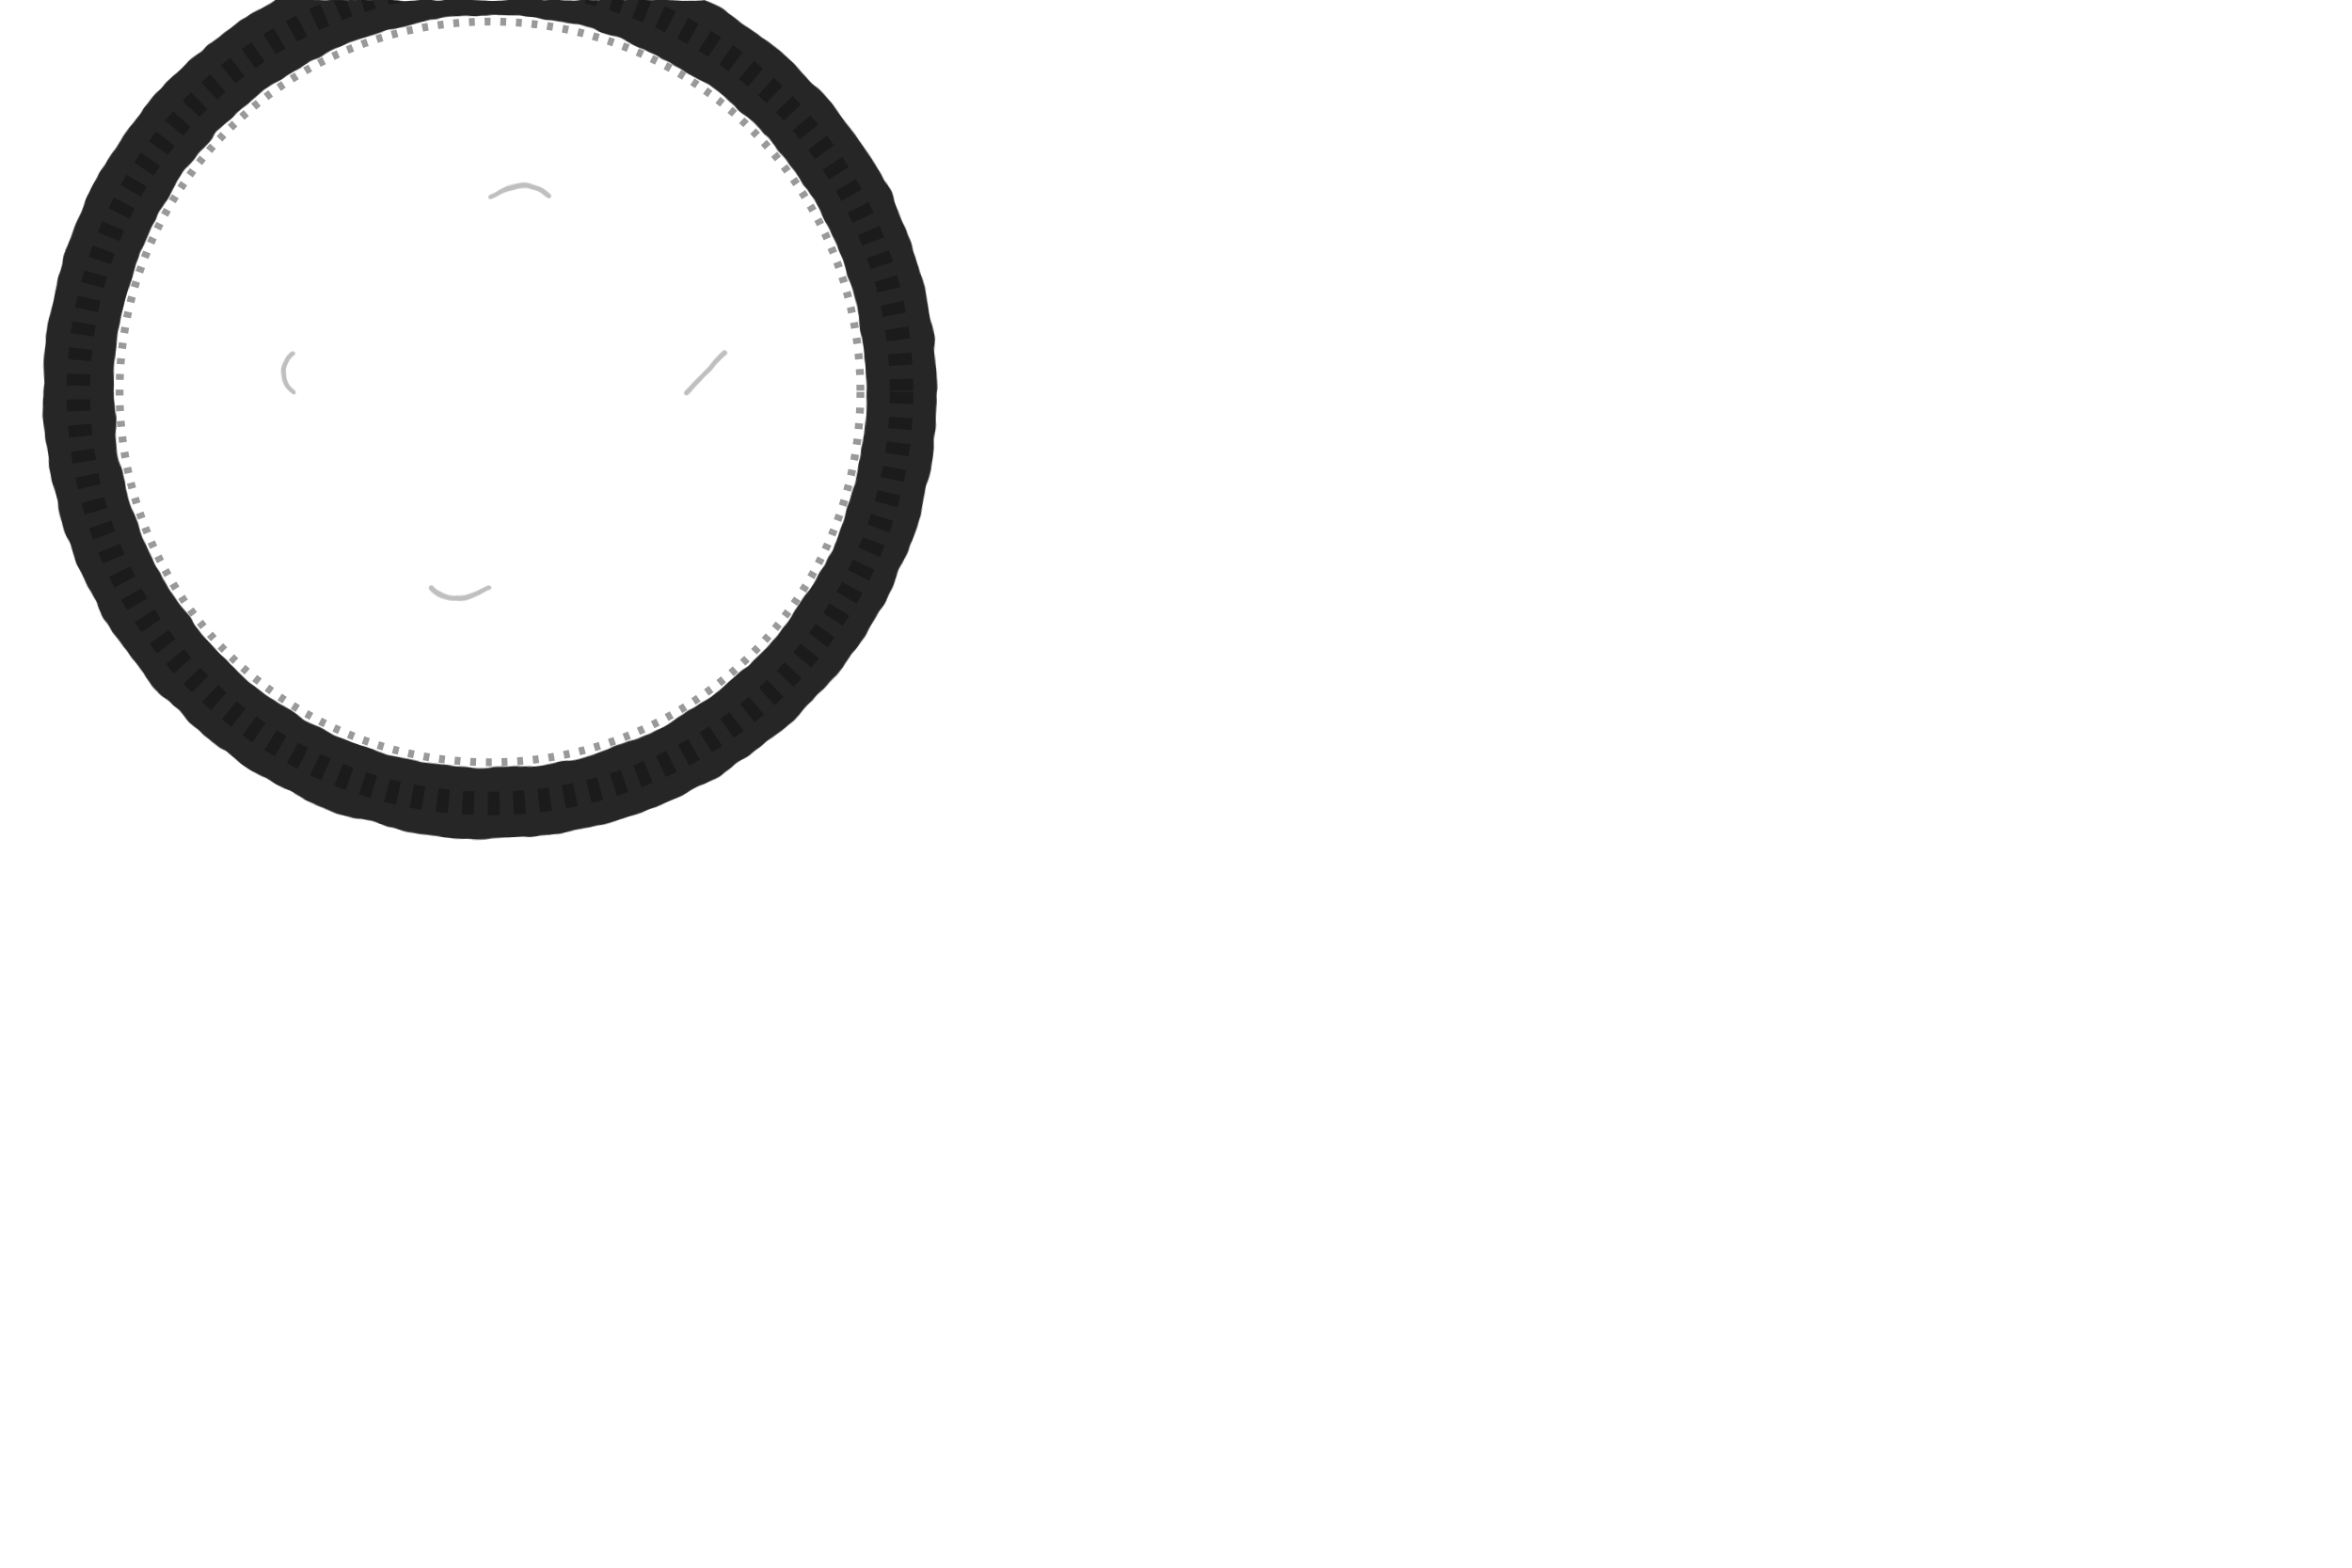
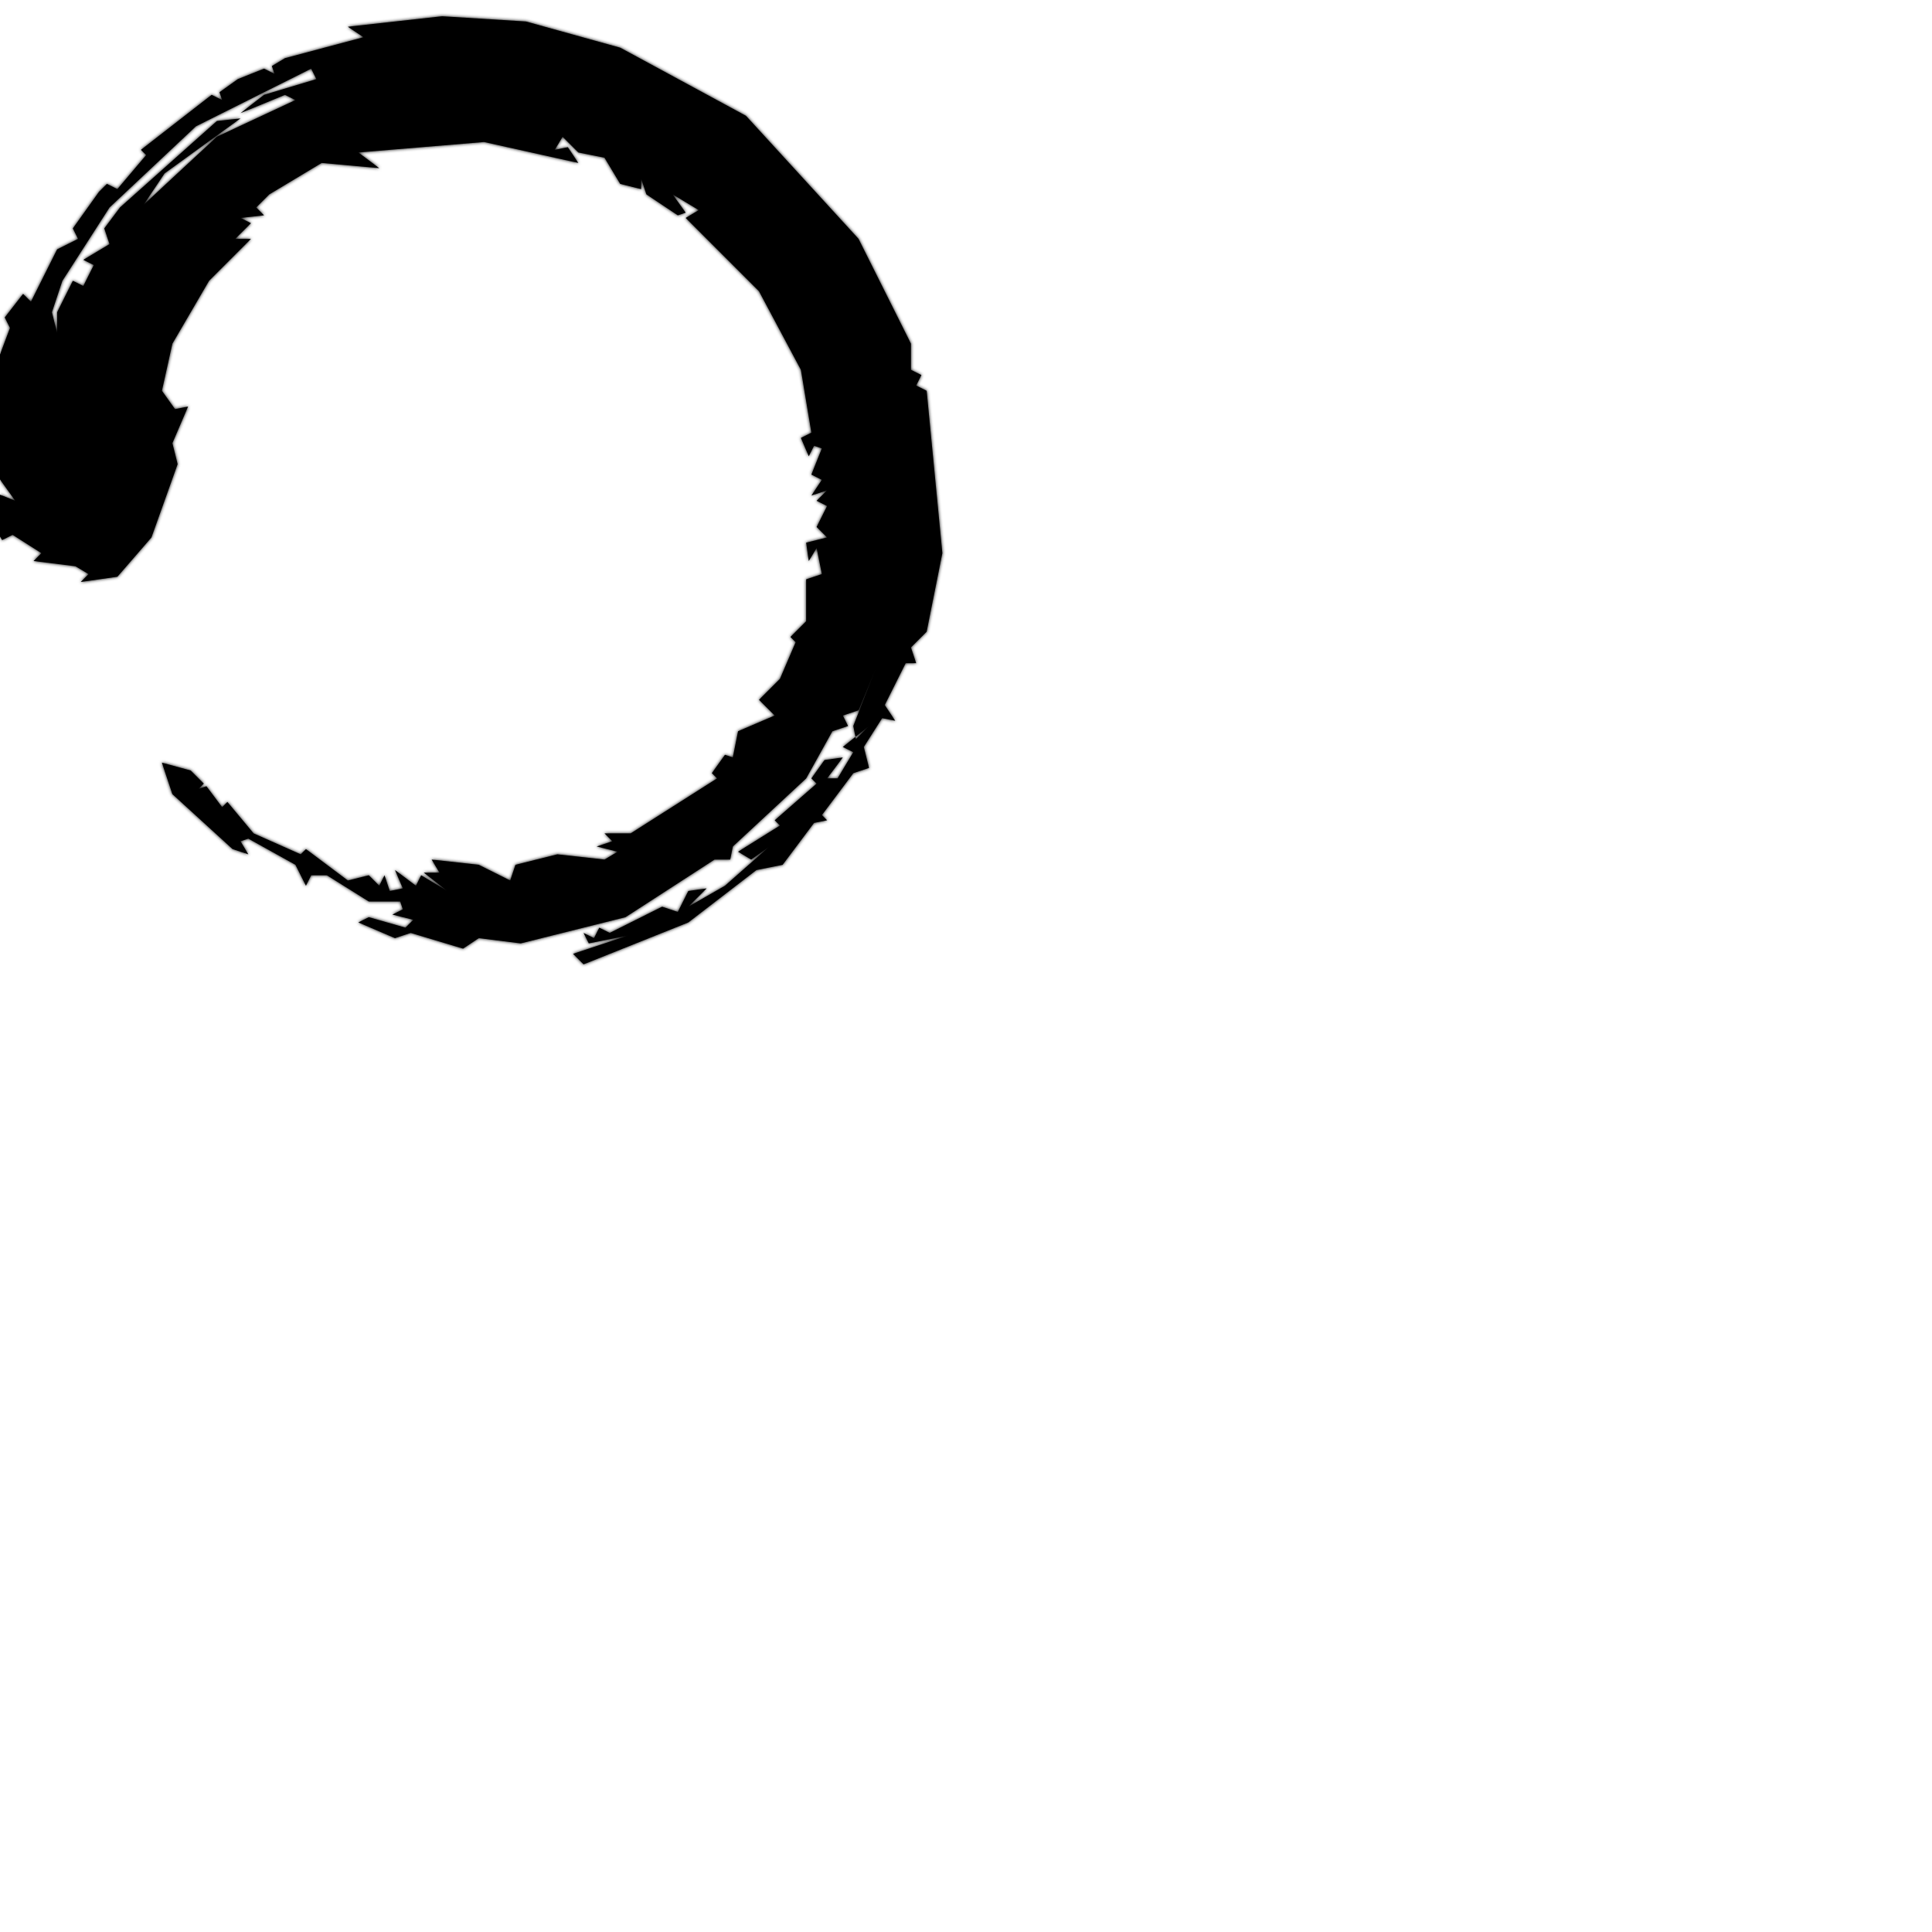
- <svg xmlns="http://www.w3.org/2000/svg" viewBox="0 0 1200 800">
+ <svg xmlns="http://www.w3.org/2000/svg" width="280" height="280" viewBox="0 0 225 225">
  <defs>
-     <filter id="dryBrush3" x="-20%" y="-20%" width="140%" height="140%">
-       <feTurbulence type="fractalNoise" baseFrequency="0.05" numOctaves="3" result="noise" />
-       <feDisplacementMap in="SourceGraphic" in2="noise" scale="3" xChannelSelector="R" yChannelSelector="G" />
+     <filter id="inkBleed" x="-15%" y="-15%" width="130%" height="130%">
+       <feGaussianBlur stdDeviation="0.35" result="b" />
+       <feMerge>
+         <feMergeNode in="b" />
+         <feMergeNode in="SourceGraphic" />
+       </feMerge>
    </filter>
  </defs>
-   <circle cx="250" cy="200" r="210" fill="none" stroke="#000" stroke-width="36" stroke-opacity="0.85" filter="url(#dryBrush3)" />
-   <circle cx="250" cy="200" r="210" fill="none" stroke="#000" stroke-width="12" stroke-opacity="0.3" stroke-dasharray="6,7" />
-   <circle cx="250" cy="200" r="189" fill="none" stroke="#000" stroke-width="4" stroke-opacity="0.4" stroke-dasharray="3,5" />
-   <g fill="none" stroke="#000" stroke-linecap="round" stroke-opacity="0.25" filter="url(#dryBrush3)">
-     <path d="M150 200 Q140 190 150 180" stroke-width="2.5" />
-     <path d="M350 200 Q360 190 370 180" stroke-width="2.5" />
-     <path d="M250 100 Q270 90 280 100" stroke-width="2.5" />
-     <path d="M250 300 Q230 310 220 300" stroke-width="2.5" />
+   <g transform="translate(-15,-10) scale(0.61)">
+     <path d="M 136.00 200.50 L 134.00 198.50 L 144.50 195.00 L 137.00 196.50 L 136.00 194.50 L 138.00 195.50 L 139.00 193.50 L 141.00 194.50 L 151.00 189.50 L 154.00 190.50 L 156.00 186.50 L 159.50 186.00 L 156.00 189.50 L 163.00 185.50 L 171.50 178.00 L 168.00 180.50 L 165.50 179.00 L 173.50 174.00 L 172.50 173.00 L 180.50 166.00 L 179.50 165.00 L 182.00 161.50 L 185.50 161.00 L 182.50 165.00 L 184.50 165.00 L 187.50 160.00 L 185.50 159.00 L 190.50 155.00 L 188.00 157.50 L 187.50 155.00 L 192.00 143.50 L 188.50 152.00 L 185.50 153.00 L 186.50 155.00 L 183.50 156.00 L 178.50 165.00 L 164.50 178.00 L 164.00 180.50 L 161.00 180.50 L 144.00 191.50 L 124.00 196.50 L 116.00 195.50 L 113.00 197.50 L 103.00 194.50 L 100.00 195.50 L 93.00 192.50 L 95.00 191.50 L 102.00 193.50 L 103.50 192.00 L 99.50 191.00 L 101.50 190.00 L 101.00 188.50 L 95.00 188.50 L 87.00 183.50 L 84.00 183.50 L 83.00 185.50 L 81.00 181.50 L 72.00 176.50 L 70.50 177.00 L 72.00 179.50 L 69.00 178.50 L 57.50 168.00 L 55.50 162.00 L 61.00 163.50 L 63.50 166.00 L 62.50 167.00 L 64.00 166.50 L 67.00 170.50 L 68.00 169.50 L 73.00 175.50 L 82.00 179.50 L 83.00 178.50 L 91.00 184.50 L 95.00 183.50 L 97.00 185.50 L 98.00 183.50 L 99.00 186.50 L 101.50 186.00 L 100.00 182.50 L 104.00 185.50 L 105.00 183.50 L 110.00 186.50 L 105.50 183.00 L 108.50 183.00 L 107.00 180.50 L 116.00 181.50 L 122.00 184.50 L 123.00 181.50 L 131.00 179.50 L 140.00 180.50 L 142.50 179.00 L 138.50 178.00 L 141.50 177.00 L 140.00 175.50 L 145.00 175.50 L 161.50 165.00 L 160.50 164.00 L 163.00 160.50 L 164.50 161.00 L 165.50 156.00 L 172.50 153.00 L 169.50 150.00 L 173.50 146.00 L 176.50 139.00 L 175.50 138.00 L 178.50 135.00 L 178.50 127.00 L 181.50 126.00 L 180.50 121.00 L 179.00 123.50 L 178.50 120.00 L 182.50 119.00 L 180.50 117.00 L 182.50 113.00 L 180.50 112.00 L 182.50 110.00 L 179.50 111.00 L 181.50 108.00 L 179.50 107.00 L 181.50 102.00 L 180.00 101.50 L 179.00 103.50 L 177.50 100.00 L 179.50 99.00 L 177.50 87.00 L 169.50 72.00 L 155.50 58.00 L 158.00 56.50 L 153.00 53.50 L 155.50 57.00 L 154.00 57.50 L 148.00 53.50 L 147.00 50.50 L 147.00 52.50 L 143.00 51.50 L 140.00 46.50 L 135.00 45.50 L 132.00 42.50 L 130.50 45.00 L 133.00 44.50 L 135.00 47.50 L 117.00 43.50 L 93.00 45.50 L 97.00 48.50 L 86.00 47.50 L 76.00 53.50 L 73.50 56.00 L 75.00 57.50 L 70.50 58.00 L 72.50 59.00 L 69.50 62.00 L 72.50 62.00 L 64.50 70.00 L 57.50 82.00 L 55.50 91.00 L 58.00 94.50 L 60.50 94.00 L 57.50 101.00 L 58.50 105.00 L 53.50 119.00 L 47.00 126.50 L 40.00 127.50 L 41.50 126.00 L 39.00 124.50 L 31.00 123.50 L 32.50 122.00 L 27.00 118.50 L 25.00 119.50 L 18.50 109.00 L 17.50 100.00 L 20.00 98.50 L 22.50 110.00 L 27.50 112.00 L 22.50 105.00 L 22.50 92.00 L 24.50 96.00 L 23.50 87.00 L 26.50 79.00 L 25.50 77.00 L 29.00 72.50 L 30.50 74.00 L 35.50 64.00 L 39.50 62.00 L 38.50 60.00 L 43.50 53.00 L 45.00 51.50 L 47.00 52.50 L 52.50 46.00 L 51.50 45.00 L 65.00 34.50 L 67.00 35.50 L 66.50 34.00 L 70.00 31.50 L 75.00 29.50 L 77.00 30.50 L 76.50 29.00 L 79.00 27.50 L 94.00 23.50 L 91.00 21.50 L 109.00 19.50 L 125.00 20.50 L 143.00 25.50 L 167.00 38.50 L 188.50 62.00 L 198.50 82.00 L 198.50 87.00 L 200.50 88.00 L 199.50 90.00 L 201.50 91.00 L 204.50 122.00 L 201.50 137.00 L 198.50 140.00 L 199.50 143.00 L 197.50 143.00 L 193.50 151.00 L 195.50 154.00 L 193.00 153.50 L 189.50 159.00 L 190.50 163.00 L 187.50 164.00 L 181.50 172.00 L 182.50 173.00 L 180.00 173.50 L 174.00 181.50 L 169.00 182.50 L 156.00 192.50 L 136.00 200.50 Z M 35.50 80.00 L 35.50 76.00 L 38.50 70.00 L 40.50 71.00 L 42.50 67.00 L 40.50 66.00 L 45.50 63.00 L 44.50 60.00 L 47.50 56.00 L 66.00 39.50 L 70.50 39.00 L 56.00 49.50 L 52.00 55.50 L 66.00 42.50 L 81.00 35.50 L 79.00 34.50 L 70.50 38.00 L 75.00 34.50 L 85.00 31.50 L 84.00 29.50 L 62.00 40.50 L 45.50 56.00 L 36.50 70.00 L 34.50 76.00 L 35.50 80.00 Z" fill="#000" fill-rule="evenodd" filter="url(#inkBleed)" />
  </g>
</svg>
